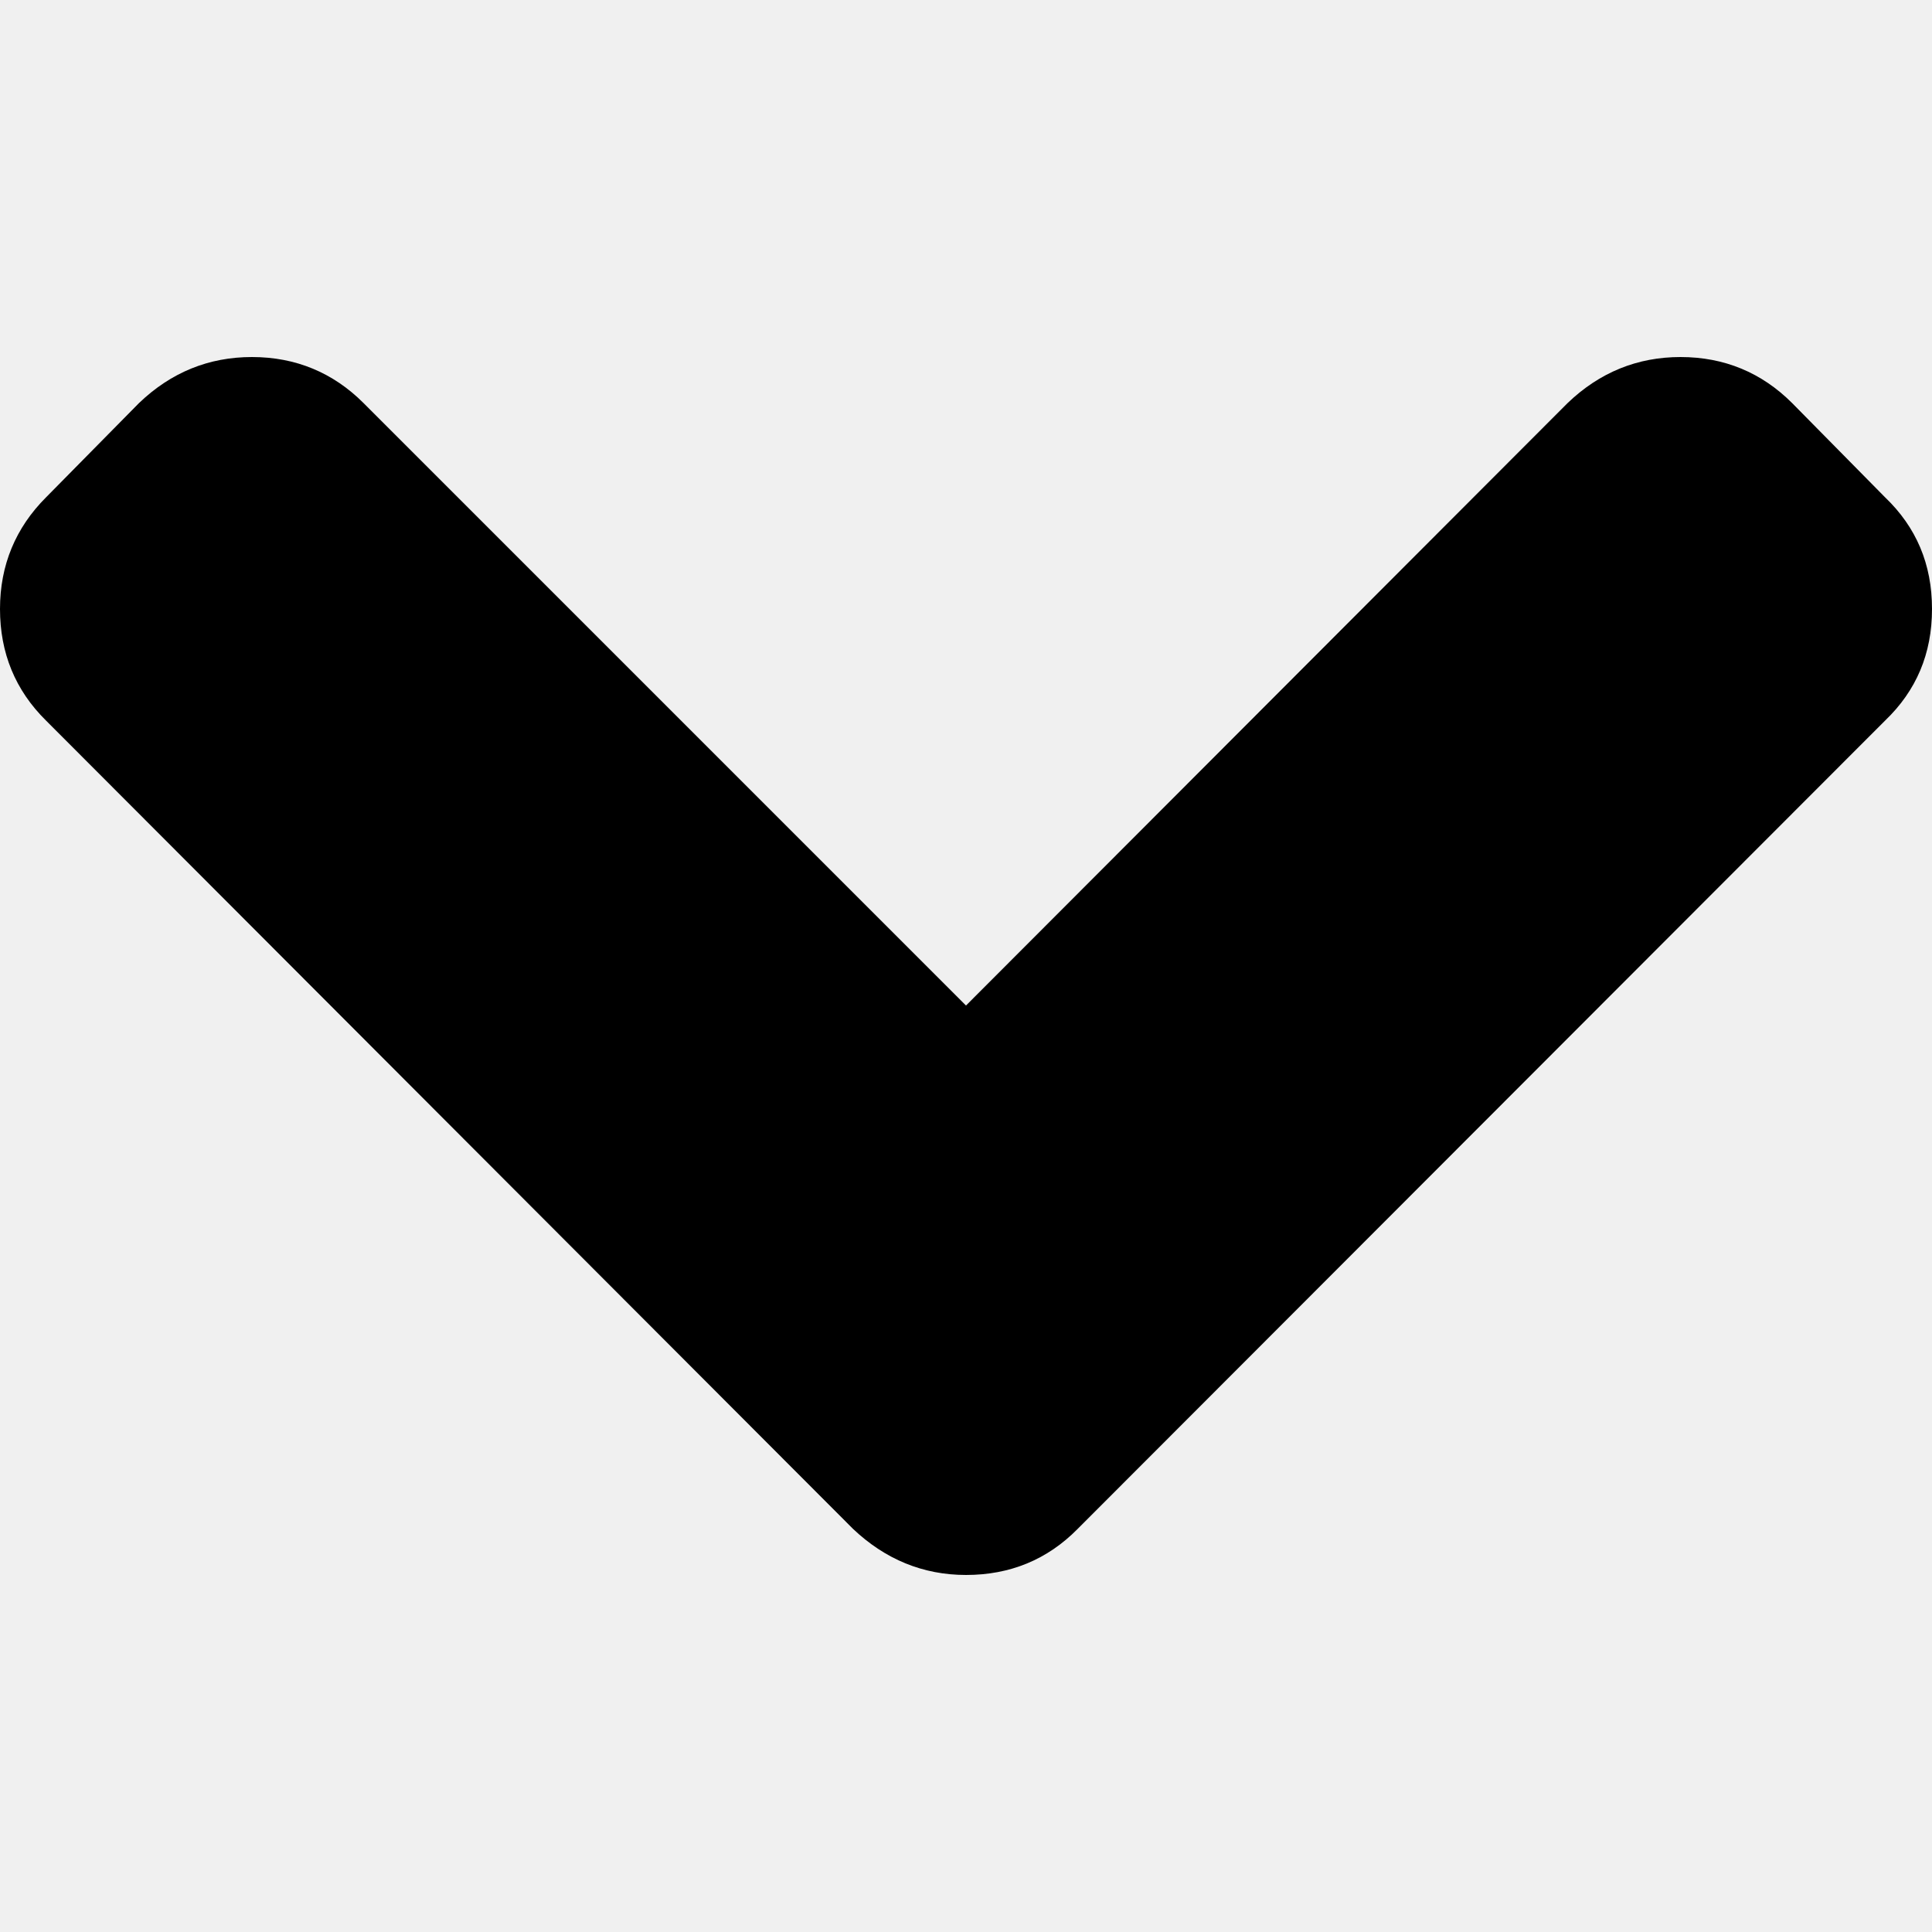
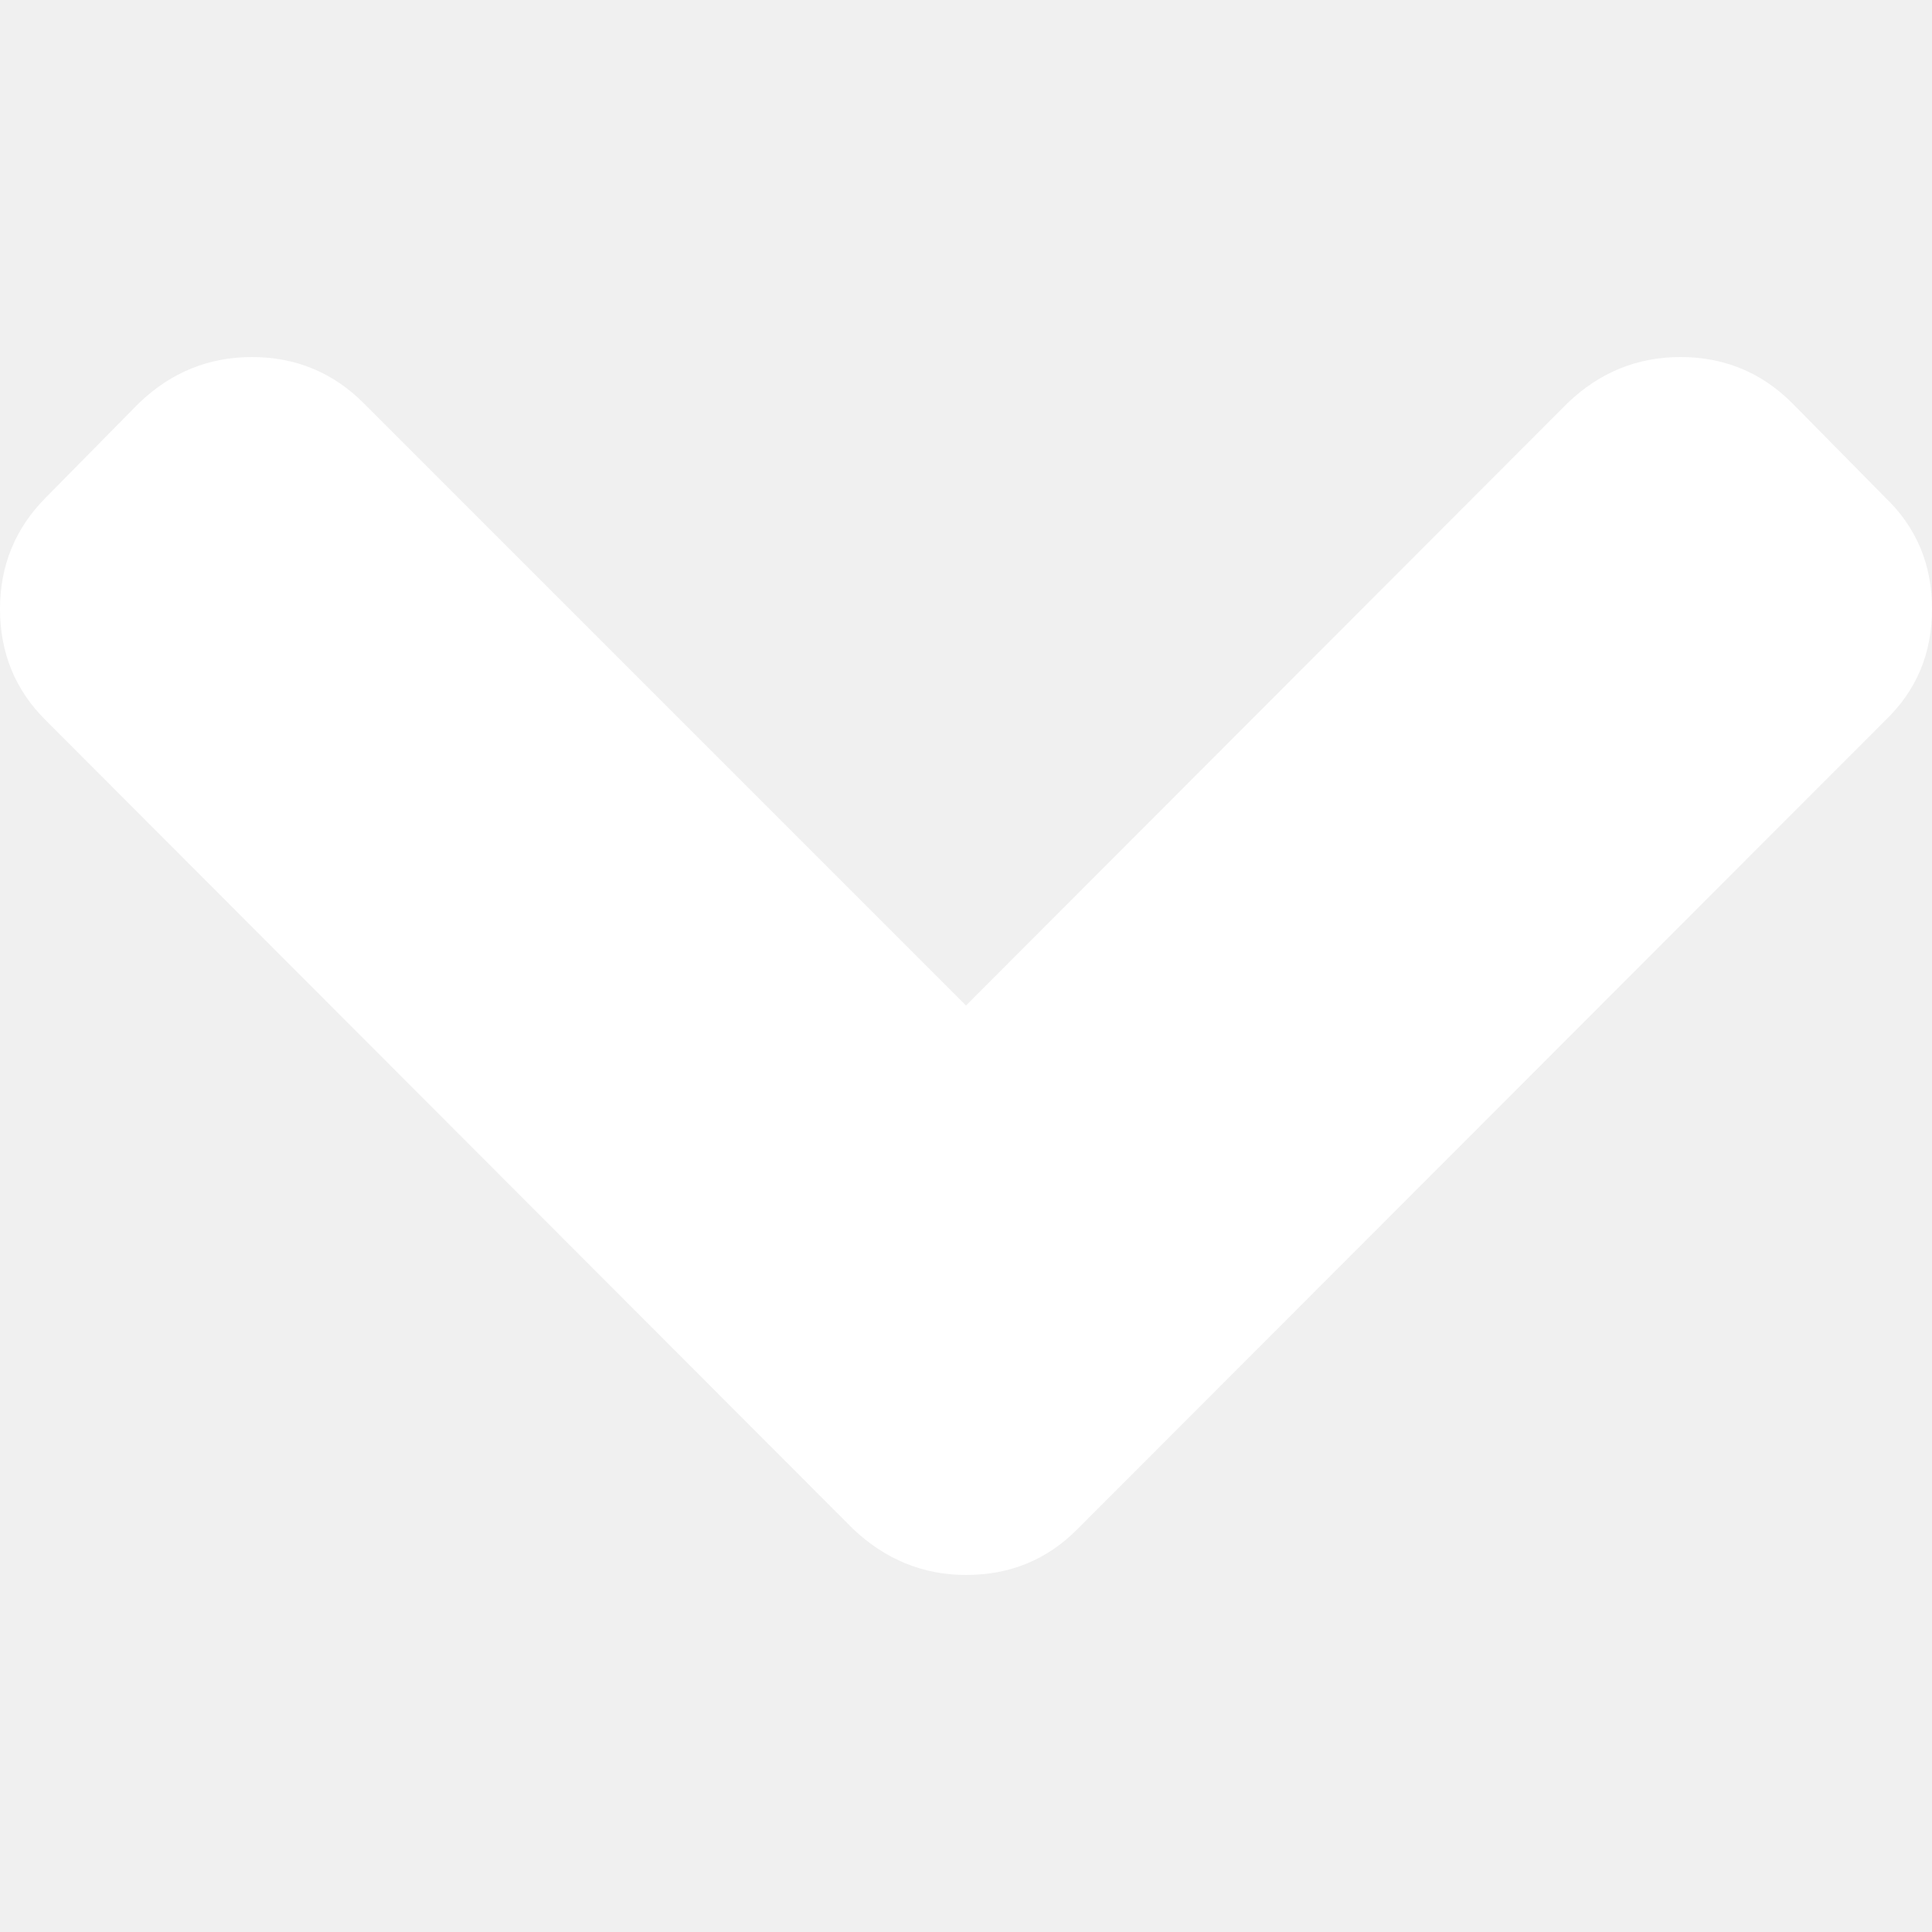
- <svg xmlns="http://www.w3.org/2000/svg" viewBox="0 0 444.8 444.8">
-   <path d="M248.1 352L434 165.9c7.2-6.9 10.8-15.4 10.8-25.7 0-10.3-3.6-18.8-10.8-25.7l-21.4-21.7c-7-7-15.6-10.6-25.7-10.6-9.9 0-18.6 3.5-26 10.6L222.4 231.5 83.7 92.8c-7-7-15.6-10.6-25.7-10.6-9.9 0-18.6 3.5-26 10.6l-21.4 21.7c-7 7-10.6 15.6-10.6 25.7s3.5 18.7 10.6 25.7L196.4 352c7.4 7 16.1 10.6 26 10.6 10.1 0 18.7-3.5 25.7-10.6z" />
+ <svg xmlns="http://www.w3.org/2000/svg" version="1.1" id="Layer_1" x="0px" y="0px" viewBox="0 0 444.8 444.8" style="enable-background:new 0 0 444.8 444.8;" xml:space="preserve">
+   <style type="text/css">
+ 	.st0{fill:#FFFFFF;}
+ </style>
+   <path class="st0" d="M248.1,352L434,165.9c7.2-6.9,10.8-15.4,10.8-25.7s-3.6-18.8-10.8-25.7l-21.4-21.7c-7-7-15.6-10.6-25.7-10.6  c-9.9,0-18.6,3.5-26,10.6L222.4,231.5L83.7,92.8c-7-7-15.6-10.6-25.7-10.6c-9.9,0-18.6,3.5-26,10.6l-21.4,21.7  c-7,7-10.6,15.6-10.6,25.7s3.5,18.7,10.6,25.7L196.4,352c7.4,7,16.1,10.6,26,10.6C232.5,362.6,241.1,359.1,248.1,352L248.1,352z" />
</svg>
